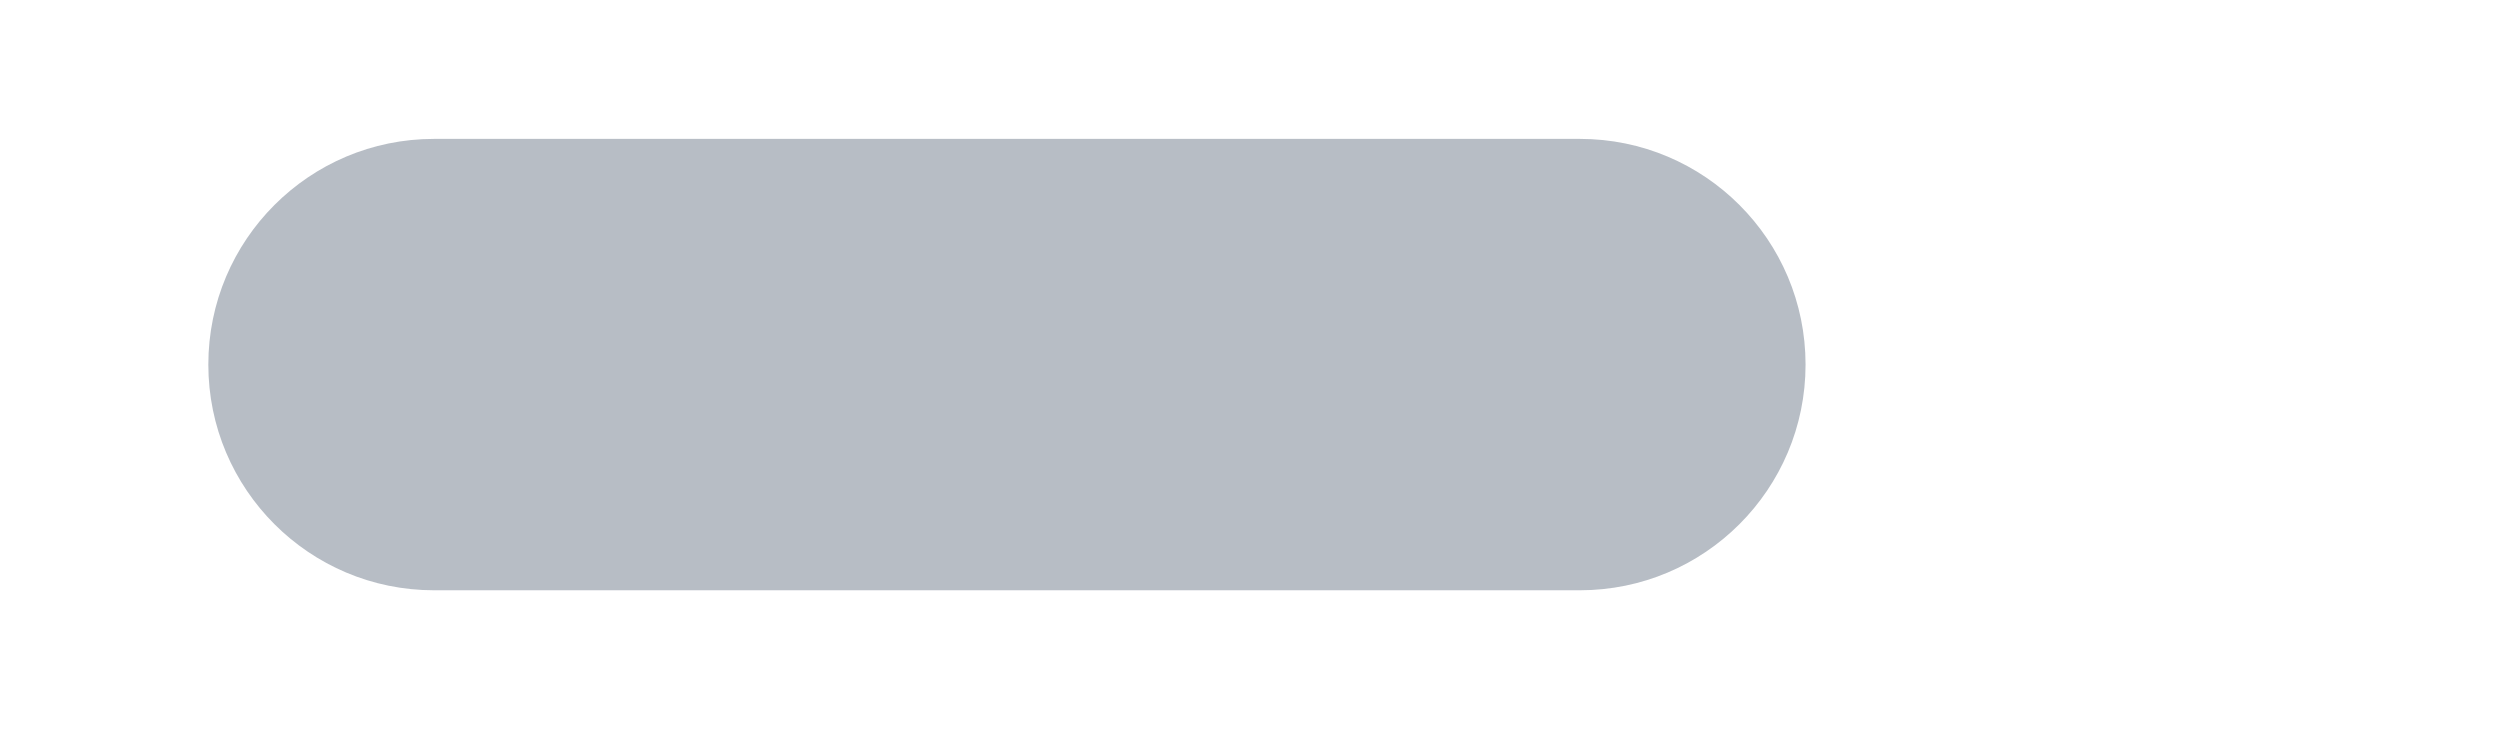
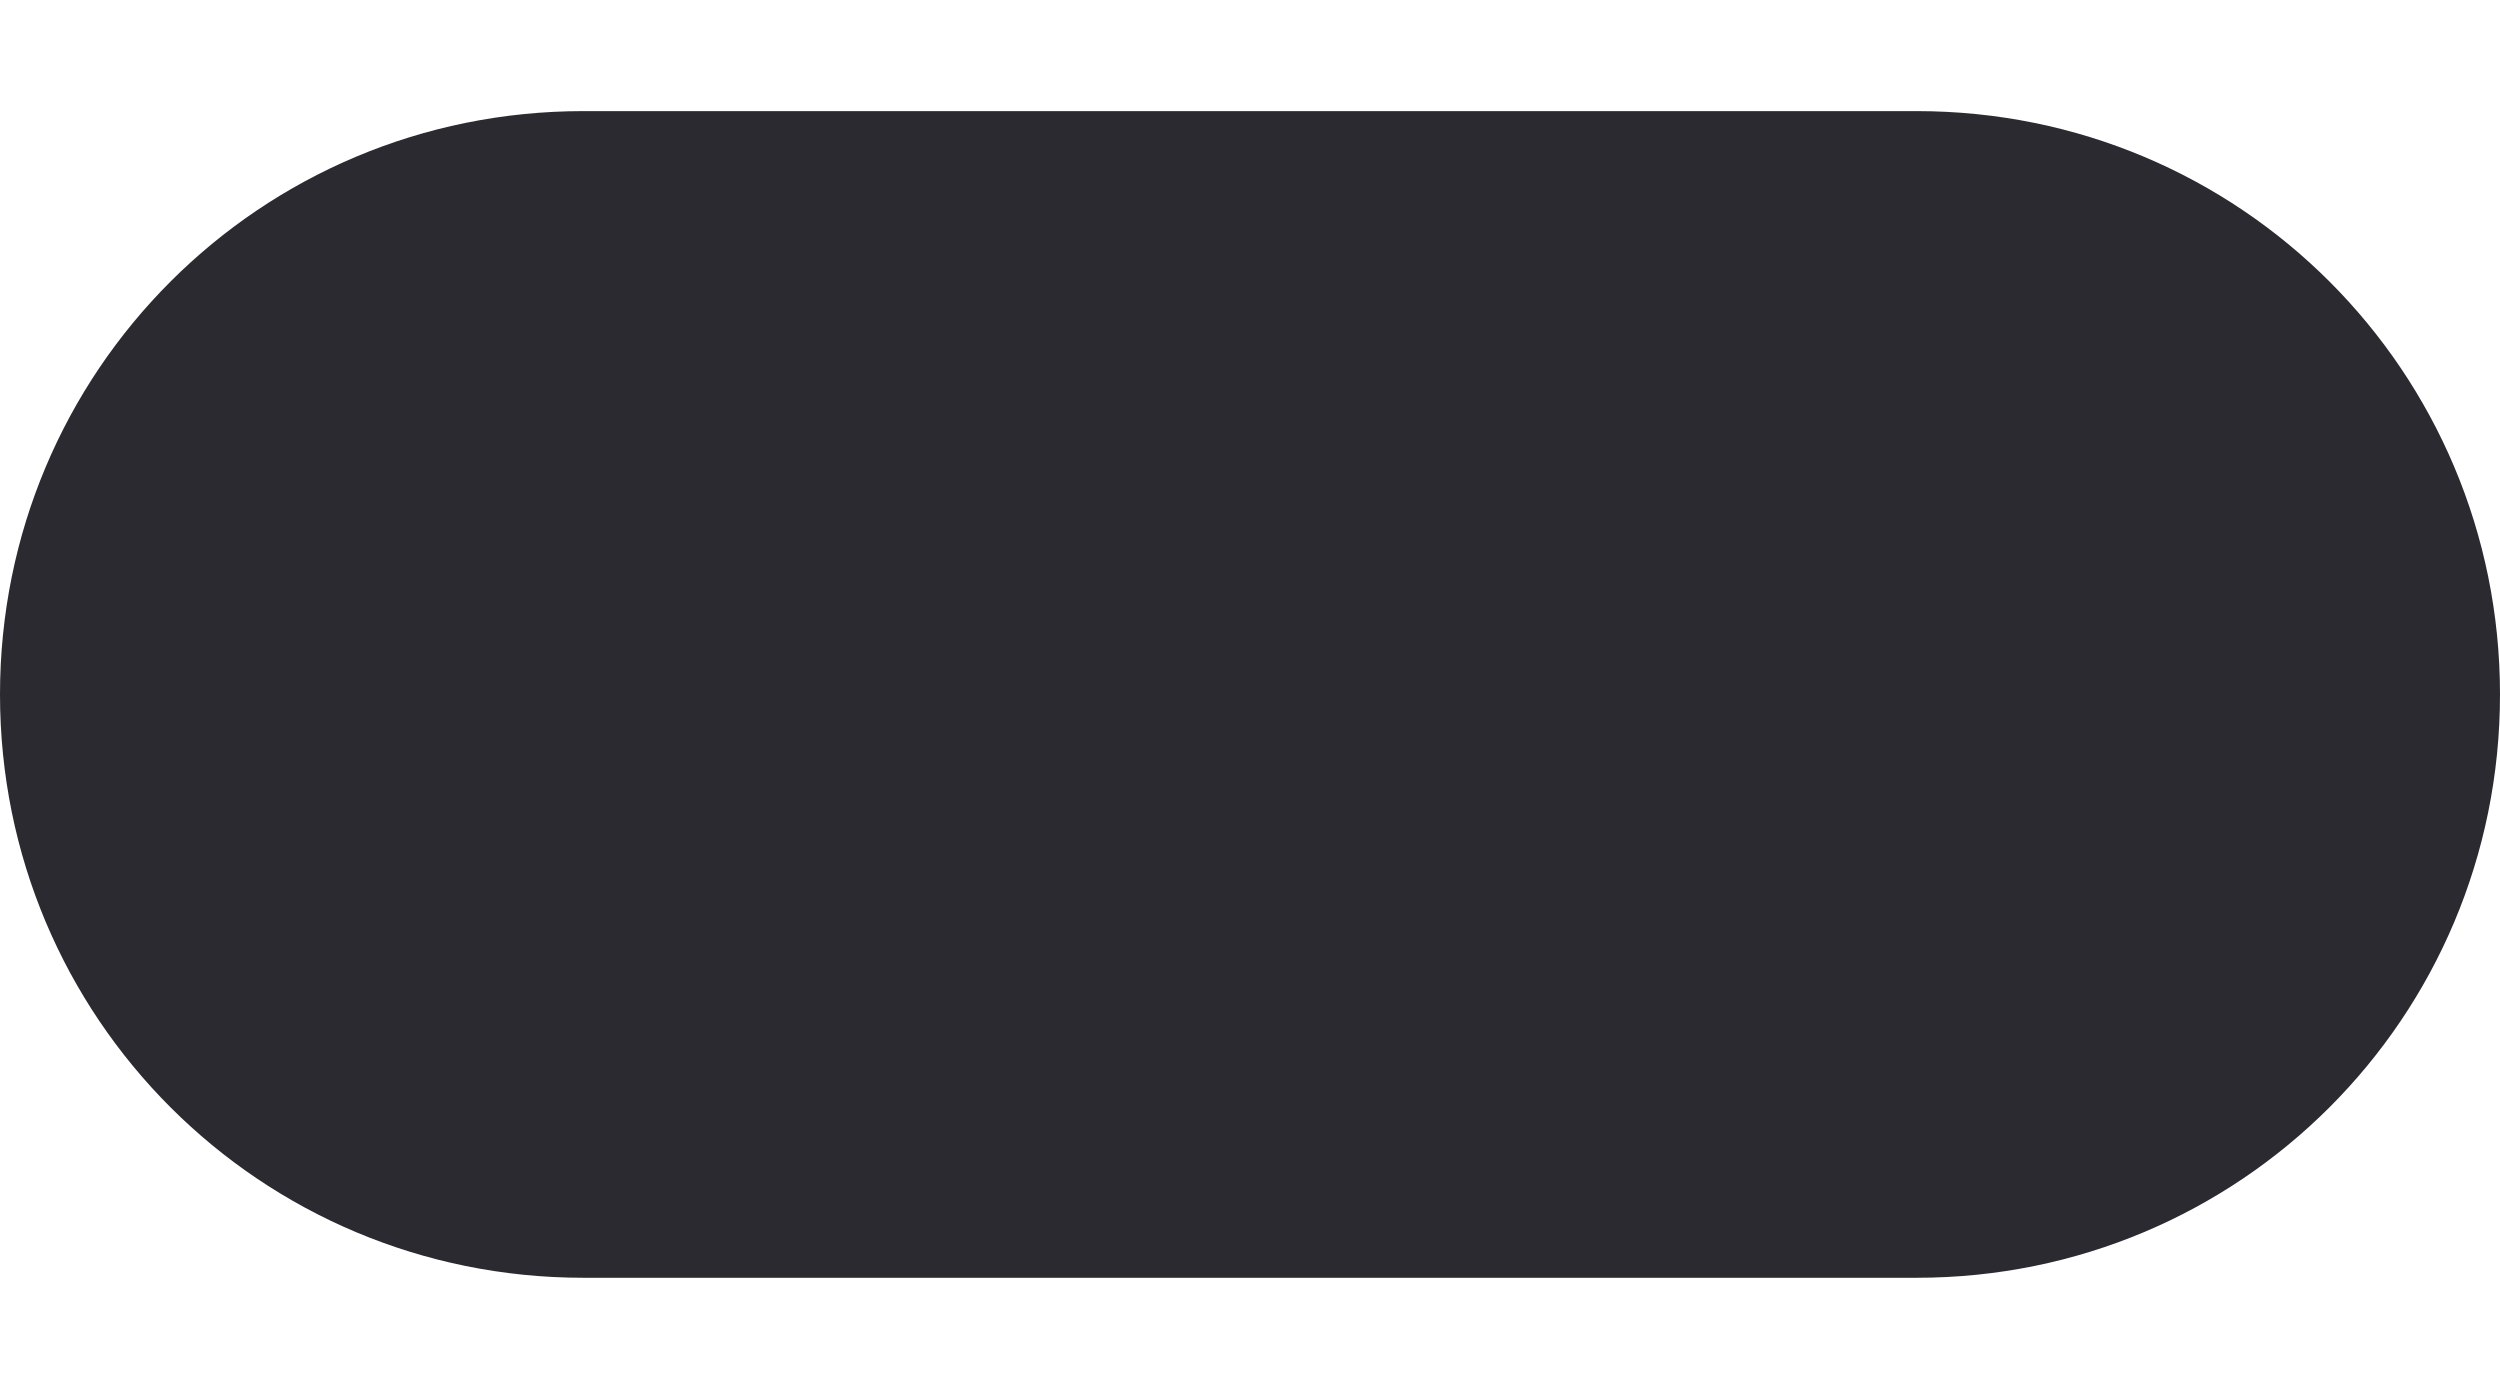
- <svg xmlns="http://www.w3.org/2000/svg" xmlns:xlink="http://www.w3.org/1999/xlink" width="72" height="21" id="svg7539" version="1.1">
-   <defs id="defs7541">
-     <marker orient="auto" refY="0" refX="0" id="Arrow1Lend" style="overflow:visible">
-       <path id="path3813" d="M 0,0 5,-5 -12.5,0 5,5 0,0 Z" style="fill-rule:evenodd;stroke:#000000;stroke-width:1pt" transform="matrix(-0.8,0,0,-0.8,-10,0)" />
-     </marker>
-     <marker orient="auto" refY="0" refX="0" id="Arrow1Lstart" style="overflow:visible">
-       <path id="path3810" d="M 0,0 5,-5 -12.5,0 5,5 0,0 Z" style="fill-rule:evenodd;stroke:#000000;stroke-width:1pt" transform="matrix(0.8,0,0,0.8,10,0)" />
-     </marker>
-     <linearGradient id="linearGradient3837">
-       <stop style="stop-color:#000000;stop-opacity:0.447;" offset="0" id="stop3839" />
-       <stop id="stop3841" offset="0.476" style="stop-color:#000000;stop-opacity:0.275;" />
-       <stop style="stop-color:#000000;stop-opacity:0.255;" offset="0.974" id="stop3843" />
-       <stop style="stop-color:#000000;stop-opacity:0.188;" offset="1" id="stop3845" />
-     </linearGradient>
-     <linearGradient id="linearGradient3819">
-       <stop style="stop-color:#000000;stop-opacity:0.447;" offset="0" id="stop3821" />
-       <stop id="stop3823" offset="0.048" style="stop-color:#000000;stop-opacity:1" />
-       <stop style="stop-color:#000000;stop-opacity:0.255;" offset="0.974" id="stop3825" />
-       <stop style="stop-color:#000000;stop-opacity:0.188;" offset="1" id="stop3827" />
-     </linearGradient>
-     <linearGradient xlink:href="#linearGradient4929-9-0-03-2-2-2-3-9-7-3-7-7-2-6-3-4-7-3-3" id="linearGradient7362" gradientUnits="userSpaceOnUse" gradientTransform="matrix(0.7662338,0,0,1.095238,-297.6493,-420.3883)" x1="617.509" y1="446.545" x2="617.509" y2="457.801" />
-     <linearGradient id="linearGradient4929-9-0-03-2-2-2-3-9-7-3-7-7-2-6-3-4-7-3-3">
-       <stop id="stop4931-7-3-3-9-6-4-6-1-9-5-2-4-0-3-4-8-9-6-8" style="stop-color:#ffffff;stop-opacity:1" offset="0" />
-       <stop id="stop4933-0-1-2-7-9-6-0-7-8-0-4-1-4-6-6-1-0-2-4" style="stop-color:#ffffff;stop-opacity:0" offset="1" />
-     </linearGradient>
-     <linearGradient xlink:href="#linearGradient4695-1-4-3-5-0-6" id="linearGradient7365" gradientUnits="userSpaceOnUse" gradientTransform="matrix(0.2422908,0,0,0.9047619,83.97378,-280.6678)" x1="292.857" y1="211.076" x2="292.857" y2="233.827" />
-     <linearGradient id="linearGradient4695-1-4-3-5-0-6">
-       <stop id="stop4697-9-9-7-0-1-5" style="stop-color:#000000;stop-opacity:0.33;" offset="0" />
-       <stop id="stop4699-5-8-9-0-4-0" style="stop-color:#000000;stop-opacity:0" offset="1" />
-     </linearGradient>
-     <linearGradient id="linearGradient4751-5-4-1-2-9-1-2-3-365-589-154-4-7-64-3-8-6-5-3">
-       <stop id="stop9737-3-0-8-1-8-3-3-0" style="stop-color:#ffffff;stop-opacity:1" offset="0" />
-       <stop id="stop9739-4-8-0-7-48-9-7-7" style="stop-color:#ebebeb;stop-opacity:1" offset="1" />
-     </linearGradient>
-     <linearGradient y2="266.218" x2="257.578" y1="289.329" x1="257.578" gradientTransform="matrix(2.065481,0,0,1.038461,-6.556808,-369.6725)" gradientUnits="userSpaceOnUse" id="linearGradient7810" xlink:href="#linearGradient4751-5-4-1-2-9-1-2-3-365-589-154-4-7-64-3-8-6-5-3" />
-     <linearGradient gradientTransform="matrix(0.4117647,0,0,0.4117647,-2.17647,-3)" gradientUnits="userSpaceOnUse" xlink:href="#linearGradient4215-8-4-7-28" id="linearGradient6387" y2="8.093" x2="38.977" y1="59.968" x1="38.977" />
-     <linearGradient gradientTransform="matrix(0.5135135,0,0,0.5135135,-25.83613,-2.02128)" gradientUnits="userSpaceOnUse" xlink:href="#linearGradient4011-9-9-70-6-4" id="linearGradient6377" y2="44.341" x2="71.204" y1="6.238" x1="71.204" />
-     <linearGradient id="linearGradient4215-8-4-7-28">
-       <stop offset="0" style="stop-color:#bdbdbd;stop-opacity:1;" id="stop4217-1-2-7-5" />
-       <stop offset="1" style="stop-color:#bdbdbd;stop-opacity:1;" id="stop4219-3-4-5-0" />
-     </linearGradient>
-     <linearGradient id="linearGradient4011-9-9-70-6-4">
-       <stop offset="0" style="stop-color:#ffffff;stop-opacity:1" id="stop4013-5-4-3-4-3" />
-       <stop offset="0.508" style="stop-color:#ffffff;stop-opacity:0.235" id="stop4015-1-5-70-6-7" />
-       <stop offset="0.835" style="stop-color:#ffffff;stop-opacity:0.157" id="stop4017-7-0-13-7-0" />
-       <stop offset="1" style="stop-color:#ffffff;stop-opacity:0.392" id="stop4019-1-12-7-5-0" />
-     </linearGradient>
-     <linearGradient xlink:href="#linearGradient27416-1" id="linearGradient3012" gradientUnits="userSpaceOnUse" gradientTransform="matrix(2.785809,0,0,0.9719081,-1785.294,-614.8992)" x1="731.057" y1="654.815" x2="731.057" y2="619.307" />
-     <linearGradient id="linearGradient27416-1">
-       <stop id="stop27420-2" style="stop-color:#55c1ec;stop-opacity:1" offset="0" />
-       <stop id="stop27422-3" style="stop-color:#3689e6;stop-opacity:1" offset="1" />
-     </linearGradient>
-     <linearGradient y2="619.307" x2="731.057" y1="654.815" x1="731.057" gradientTransform="matrix(2.785809,0,0,0.9719081,-1900.78,-706.9847)" gradientUnits="userSpaceOnUse" id="linearGradient6179" xlink:href="#linearGradient27416-1" />
-     <linearGradient id="linearGradient27416-1-7">
-       <stop id="stop27420-2-2" style="stop-color:#55c1ec;stop-opacity:1" offset="0" />
-       <stop id="stop27422-3-0" style="stop-color:#3689e6;stop-opacity:1" offset="1" />
-     </linearGradient>
-     <linearGradient y2="619.307" x2="731.057" y1="654.815" x1="731.057" gradientTransform="matrix(2.785809,0,0,0.9719081,-1783.794,-616.399)" gradientUnits="userSpaceOnUse" id="linearGradient3063" xlink:href="#linearGradient27416-1-7" />
-     <linearGradient xlink:href="#linearGradient3768" id="linearGradient3818" gradientUnits="userSpaceOnUse" x1="8" y1="1" x2="8" y2="14" gradientTransform="matrix(0.8666702,0,0,0.9285741,1.066641,1037.397)" />
-     <linearGradient id="linearGradient3768">
-       <stop id="stop3770" offset="0" style="stop-color:#000000;stop-opacity:0.447;" />
-       <stop style="stop-color:#000000;stop-opacity:0.275;" offset="0.078" id="stop3778" />
-       <stop id="stop3774" offset="0.974" style="stop-color:#000000;stop-opacity:0.255;" />
-       <stop id="stop3776" offset="1" style="stop-color:#000000;stop-opacity:0.188;" />
-     </linearGradient>
-     <linearGradient y2="14" x2="8" y1="1" x1="8" gradientTransform="matrix(0.8666702,0,0,0.9285741,95.06665,-87.96501)" gradientUnits="userSpaceOnUse" id="linearGradient3021" xlink:href="#linearGradient3768" />
-     <linearGradient xlink:href="#linearGradient4215-8-4-7-28" id="linearGradient3816" x1="142" y1="-90" x2="142" y2="-69" gradientUnits="userSpaceOnUse" gradientTransform="matrix(1.003107,0,0,0.6750992,-0.4535751,-26.49162)" />
-     <linearGradient xlink:href="#linearGradient4695-1-4-3-5-0-6" id="linearGradient3897" gradientUnits="userSpaceOnUse" gradientTransform="matrix(0.2422908,0,0,0.9047619,82.47354,-289.1678)" x1="292.857" y1="211.076" x2="292.857" y2="233.827" />
-   </defs>
-   <g id="layer1" transform="translate(-116,89)">
-     <rect ry="6.5" rx="6.5" y="-85" x="122" height="13" width="46" id="rect3137" style="opacity:1;fill:#b7bdc5;fill-opacity:1;stroke-width:0;stroke-miterlimit:4;stroke-dasharray:none" />
-   </g>
+ <svg xmlns="http://www.w3.org/2000/svg" style="isolation:isolate" viewBox="0 0 45 25" width="45" height="25" version="1.1" id="svg11496">
+   <defs id="defs11500" />
+   <path id="rect27178" style="isolation:isolate;fill:#2b2a30;fill-opacity:1;stroke-width:0" d="m 10.5,2 h 24 c 5.817,0 10.5,4.683 10.5,10.5 C 45,18.317 40.317,23 34.5,23 h -24 C 4.683,23 2e-7,18.317 2e-7,12.5 2e-7,6.683 4.683,2 10.5,2 Z" />
</svg>
